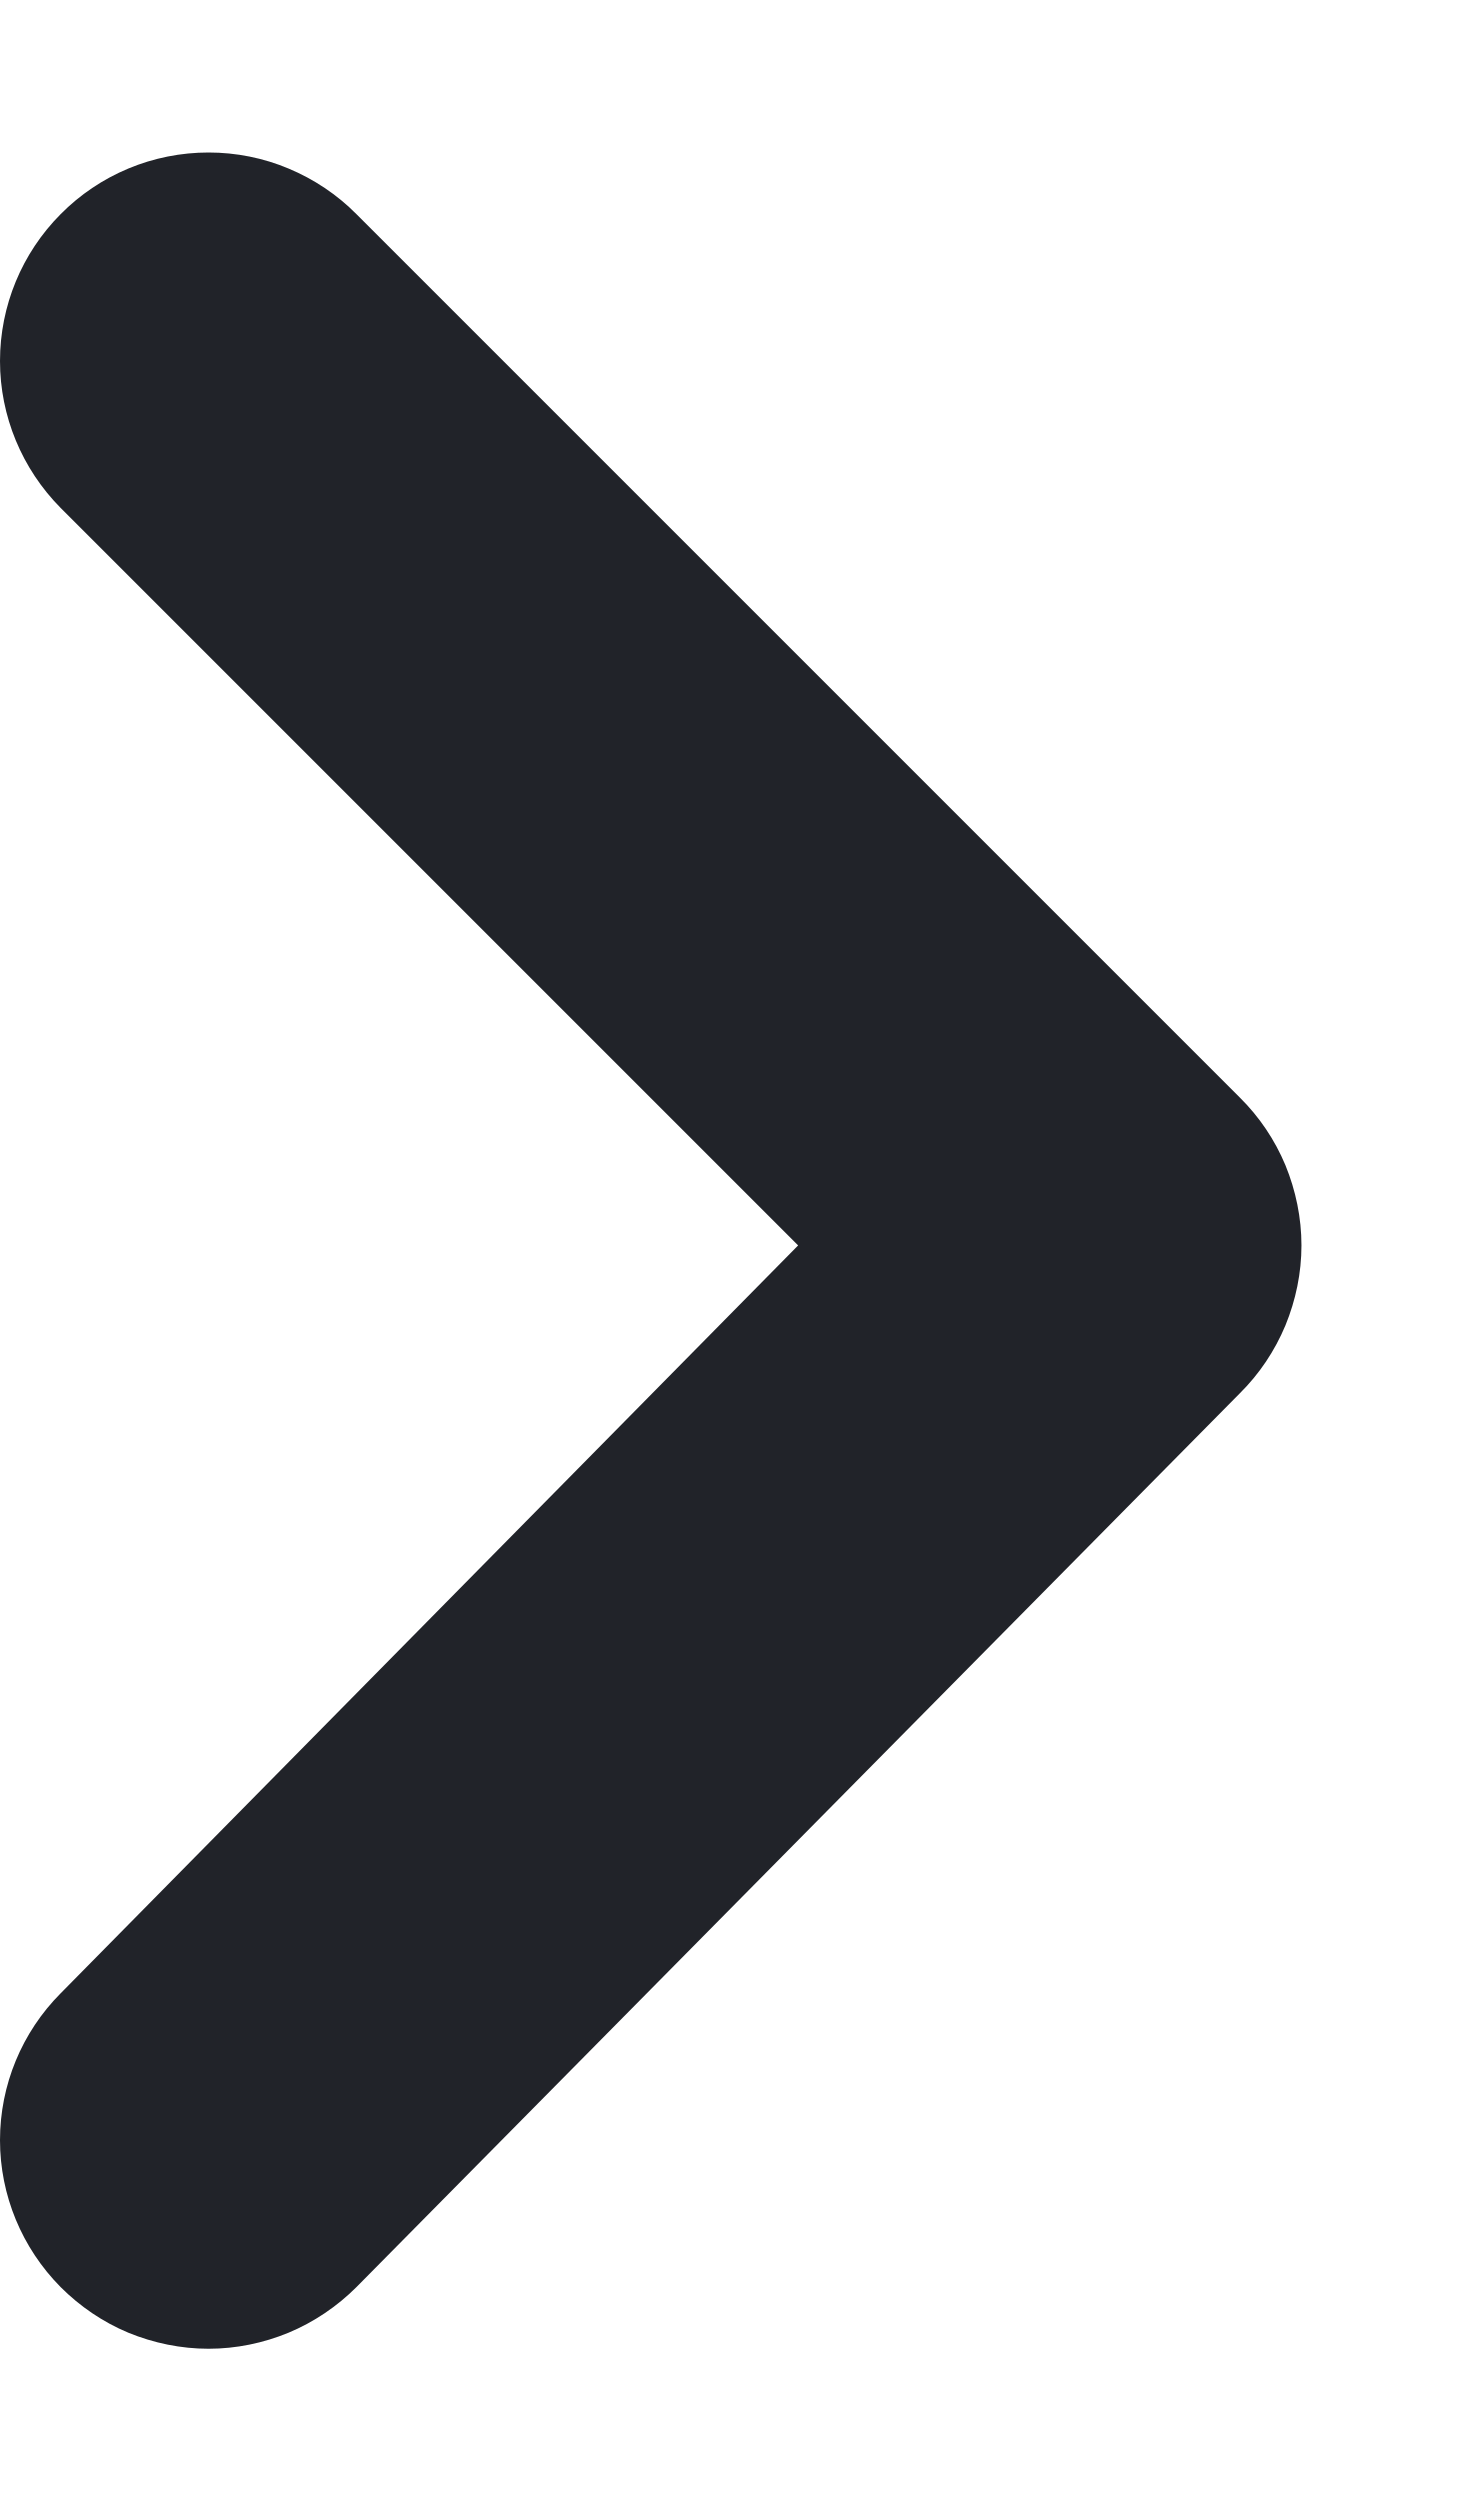
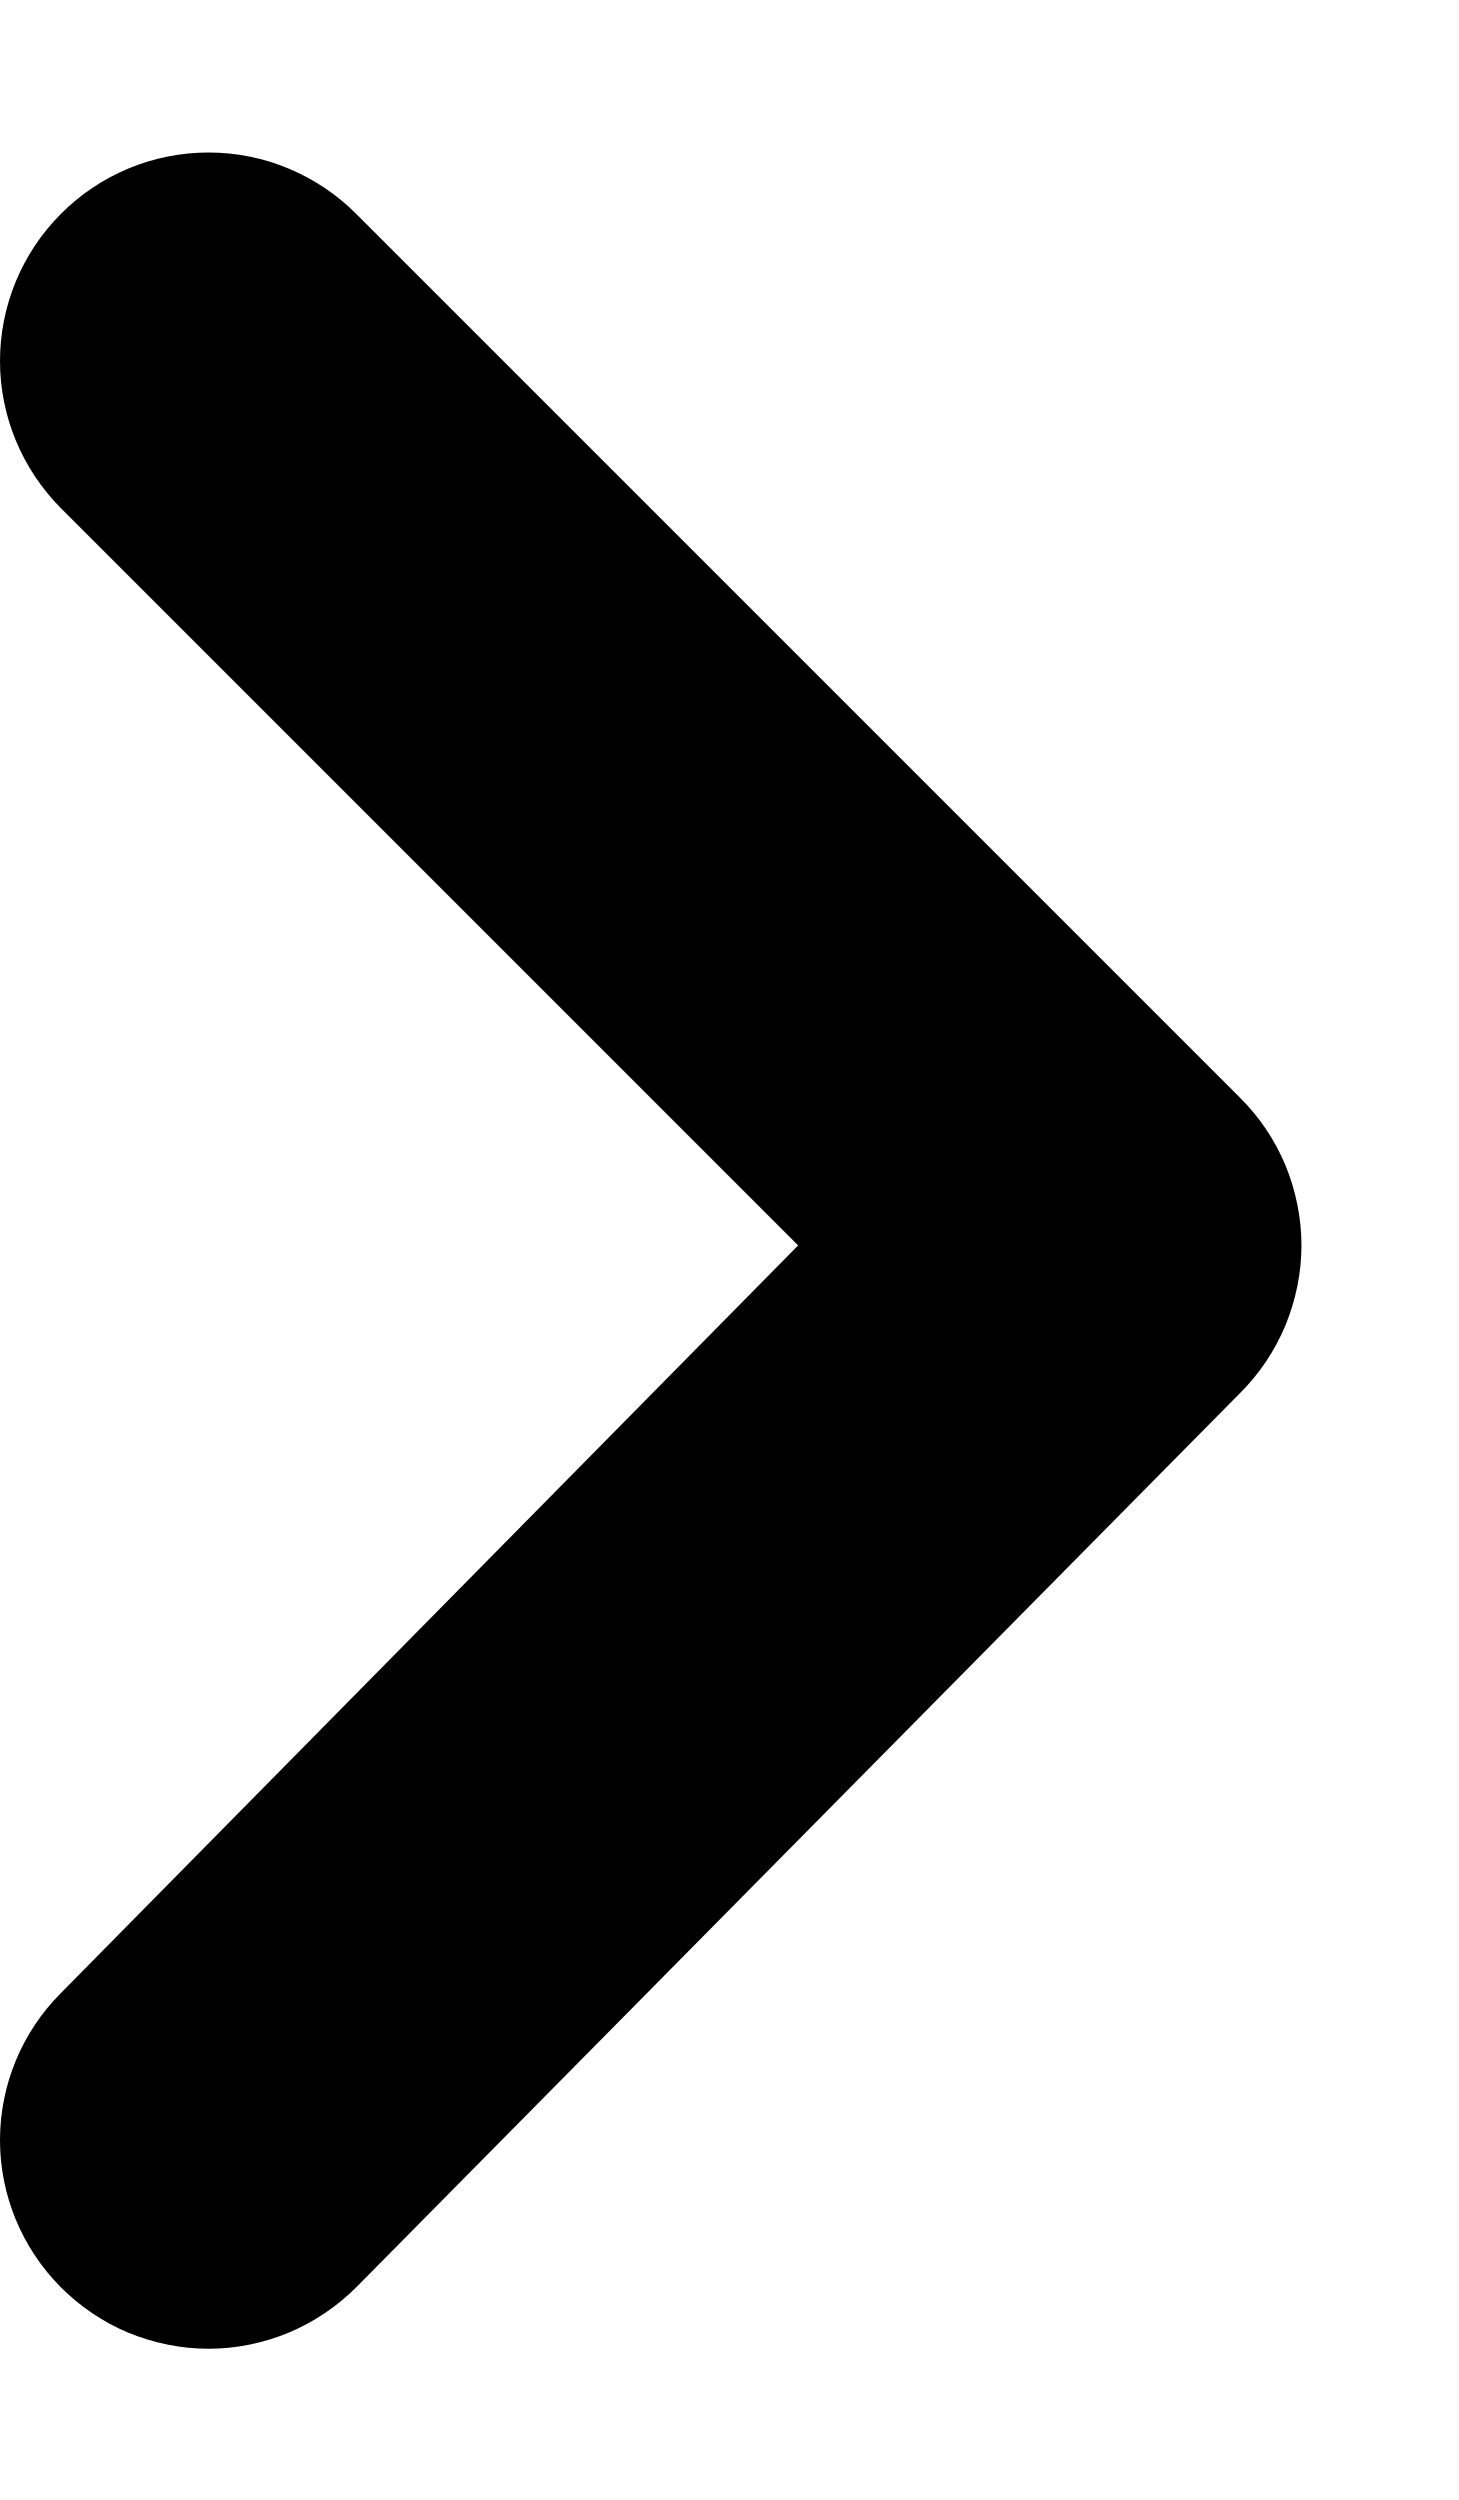
- <svg xmlns="http://www.w3.org/2000/svg" width="7" height="12" viewBox="0 0 7 12" fill="none">
-   <path d="M0.291 10.978C0.105 10.79 -4.28589e-07 10.537 -4.17042e-07 10.273C-4.05494e-07 10.008 0.105 9.755 0.291 9.568L3.831 5.978L0.291 2.438C0.105 2.25 -5.52942e-08 1.997 -4.37463e-08 1.733C-3.21984e-08 1.468 0.105 1.215 0.291 1.028C0.384 0.934 0.494 0.86 0.616 0.809C0.738 0.758 0.869 0.732 1.001 0.732C1.133 0.732 1.264 0.758 1.385 0.809C1.507 0.86 1.618 0.934 1.711 1.028L5.951 5.268C6.045 5.361 6.119 5.471 6.17 5.593C6.22 5.715 6.247 5.846 6.247 5.978C6.247 6.11 6.22 6.24 6.17 6.362C6.119 6.484 6.045 6.595 5.951 6.688L1.711 10.978C1.618 11.071 1.507 11.146 1.385 11.197C1.264 11.247 1.133 11.274 1.001 11.274C0.869 11.274 0.738 11.247 0.616 11.197C0.494 11.146 0.384 11.071 0.291 10.978Z" fill="#212329" />
+ <svg xmlns="http://www.w3.org/2000/svg" viewBox="0 0 7 12">
+   <path d="M0.291 10.978C0.105 10.79 -4.28589e-07 10.537 -4.17042e-07 10.273C-4.05494e-07 10.008 0.105 9.755 0.291 9.568L3.831 5.978L0.291 2.438C0.105 2.25 -5.52942e-08 1.997 -4.37463e-08 1.733C-3.21984e-08 1.468 0.105 1.215 0.291 1.028C0.384 0.934 0.494 0.86 0.616 0.809C0.738 0.758 0.869 0.732 1.001 0.732C1.133 0.732 1.264 0.758 1.385 0.809C1.507 0.86 1.618 0.934 1.711 1.028L5.951 5.268C6.045 5.361 6.119 5.471 6.17 5.593C6.22 5.715 6.247 5.846 6.247 5.978C6.247 6.11 6.22 6.24 6.17 6.362C6.119 6.484 6.045 6.595 5.951 6.688L1.711 10.978C1.618 11.071 1.507 11.146 1.385 11.197C1.264 11.247 1.133 11.274 1.001 11.274C0.869 11.274 0.738 11.247 0.616 11.197C0.494 11.146 0.384 11.071 0.291 10.978Z" />
</svg>
